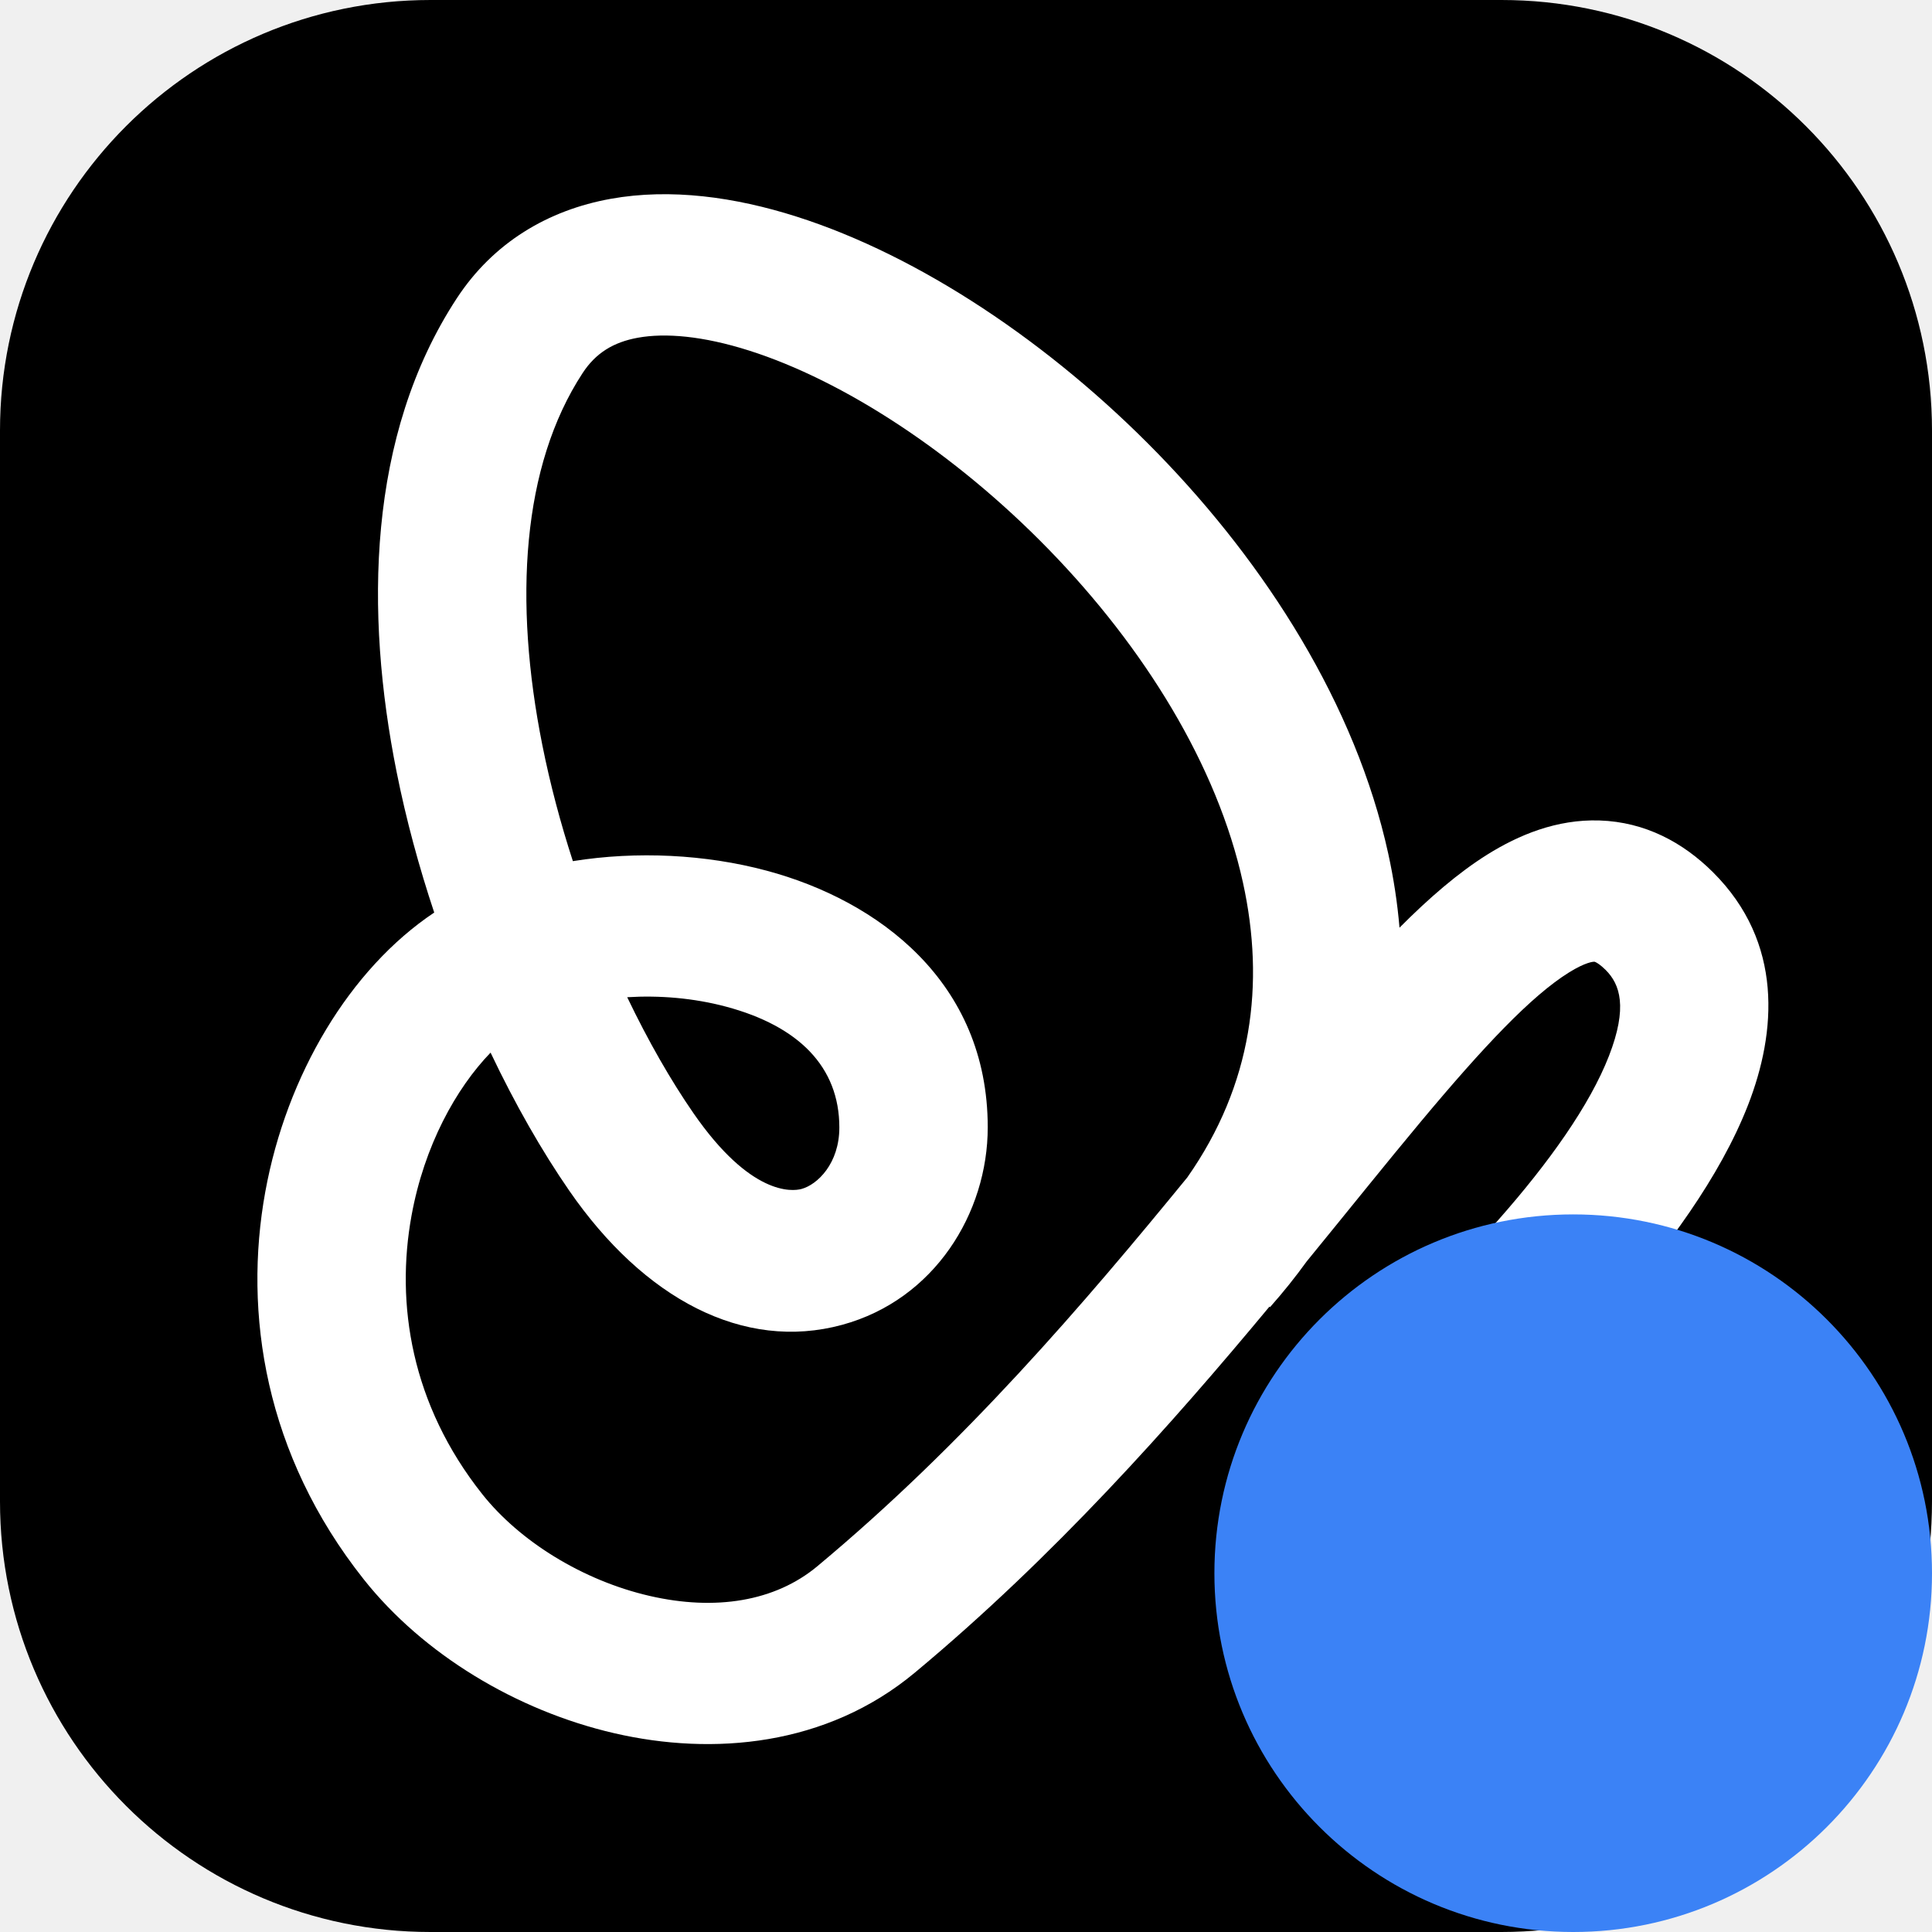
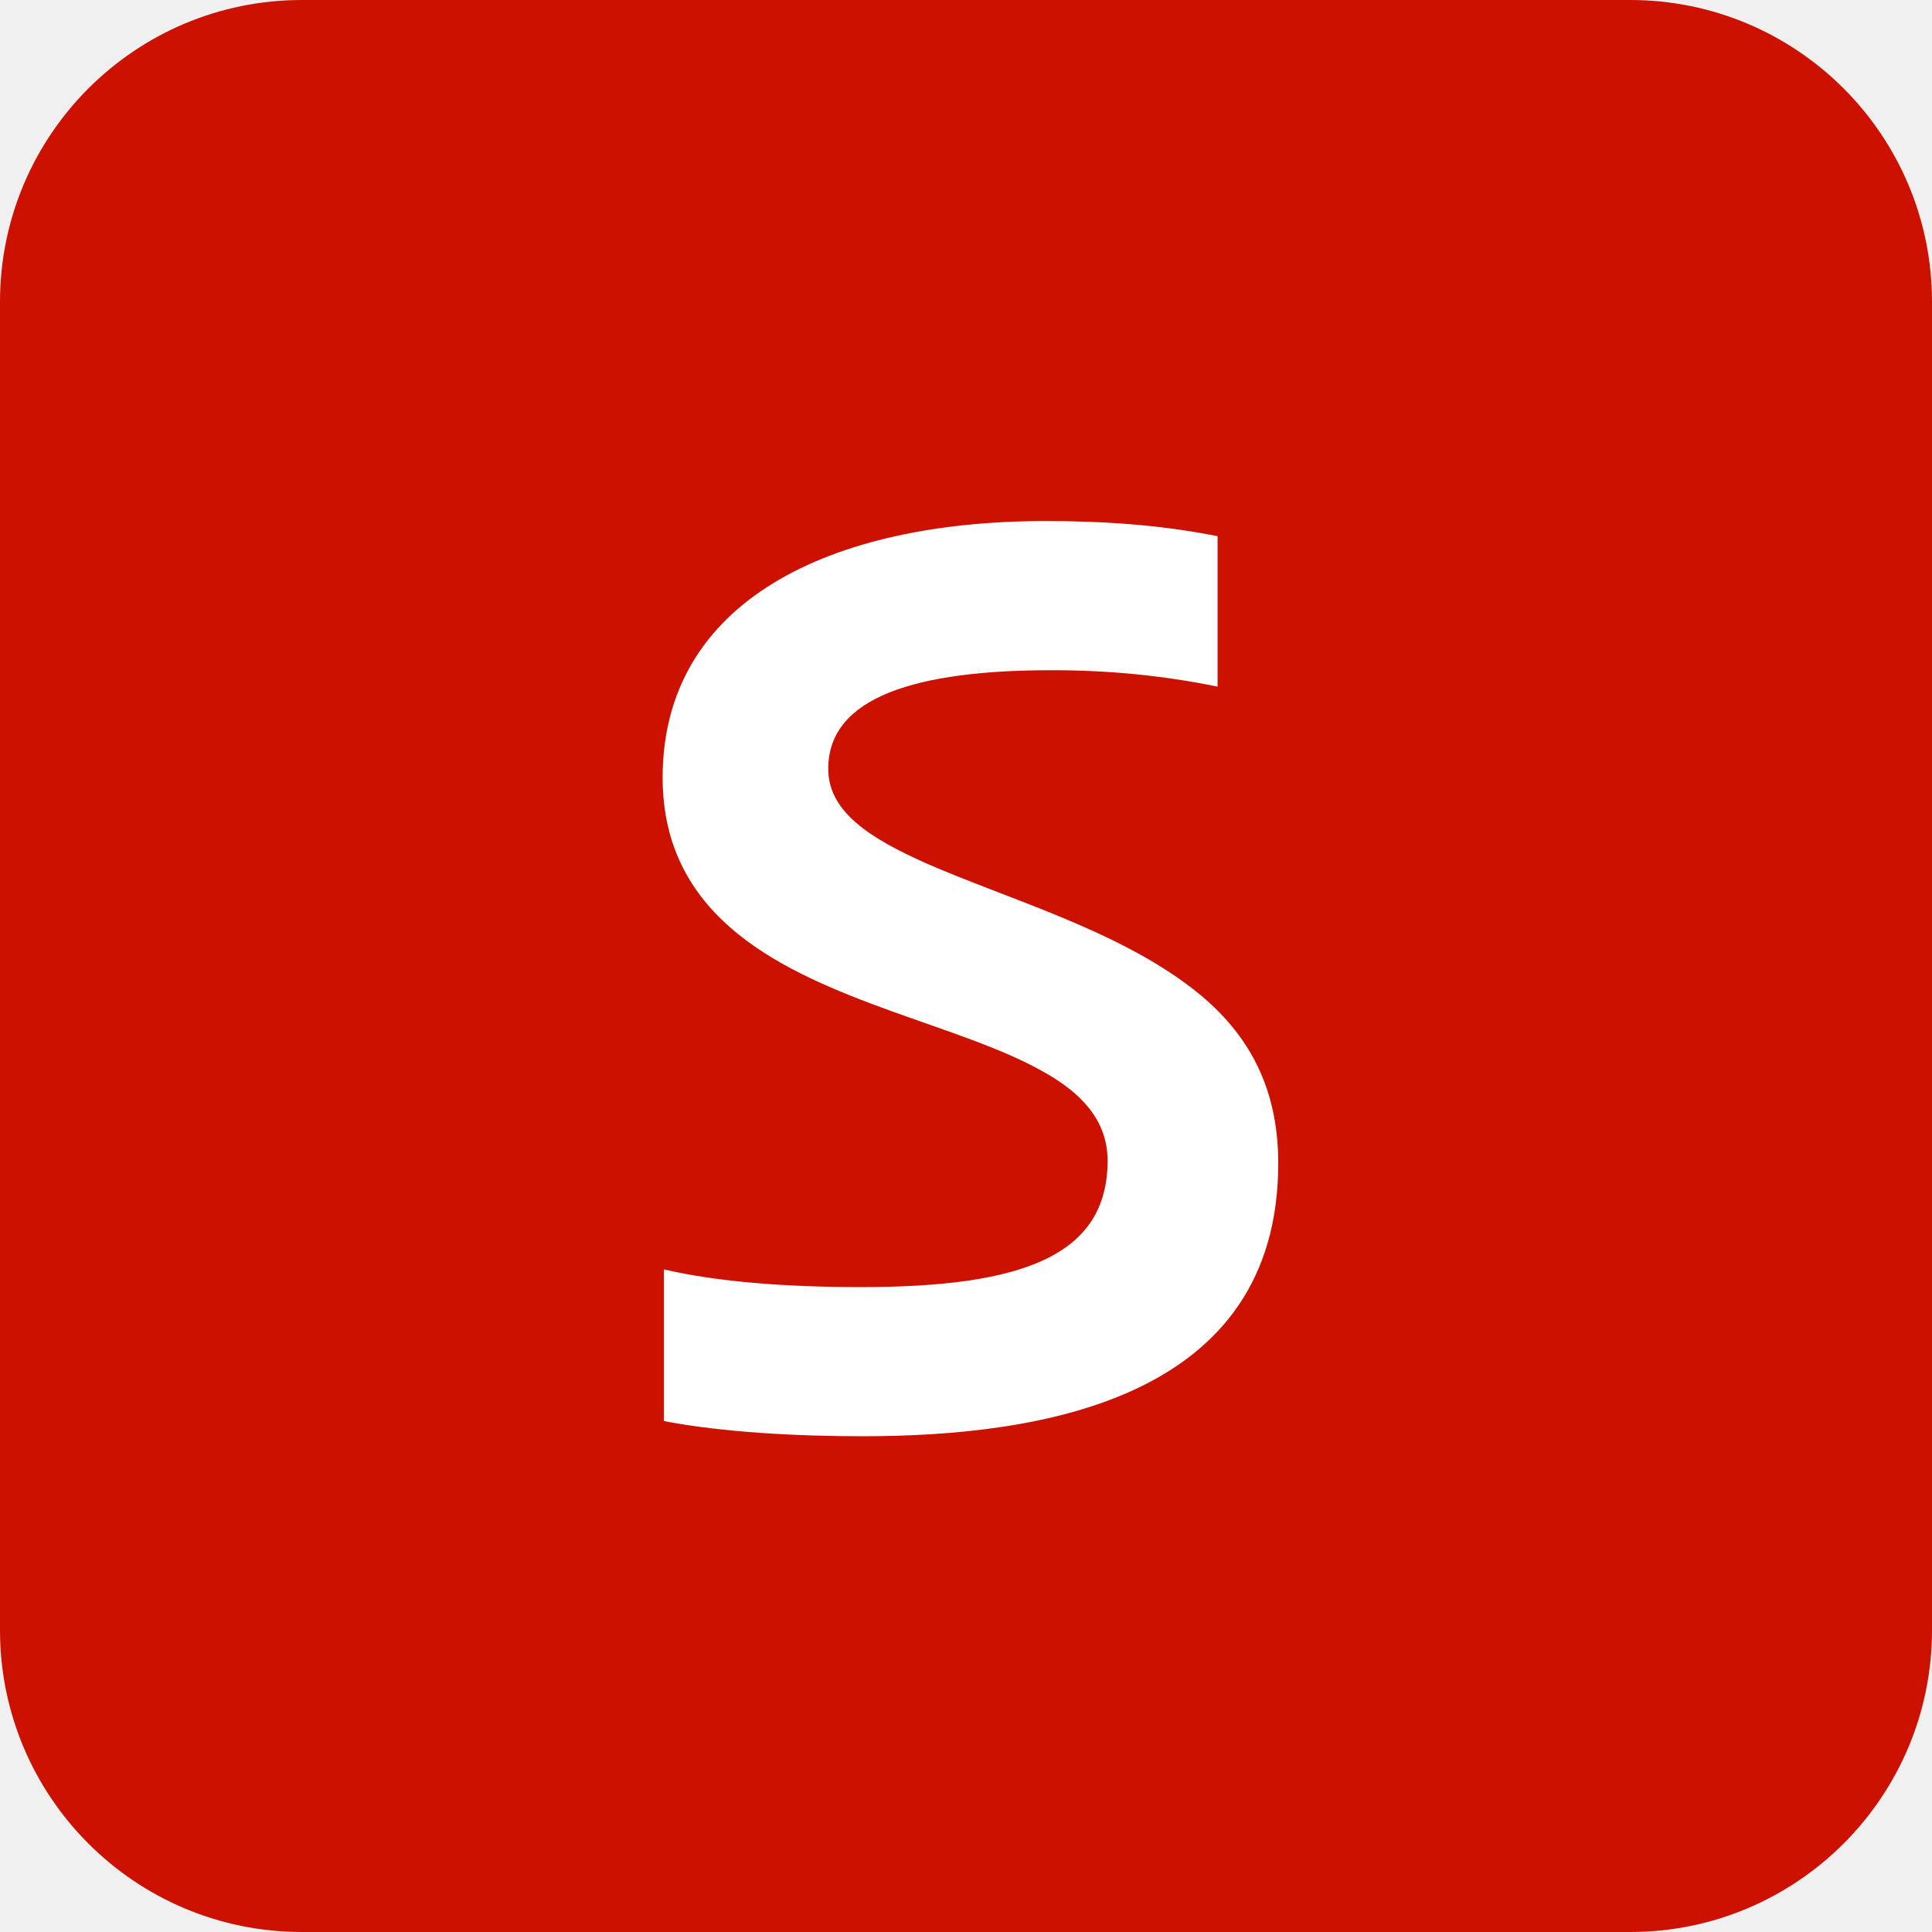
- <svg xmlns="http://www.w3.org/2000/svg" width="48" height="48" viewBox="0 0 700 700" fill="none">
-   <rect width="700" height="700" rx="156" fill="black" />
-   <path transform="translate(350,350) scale(1.05) translate(-350,-350)" d="M291.495 91.399C333.897 104.892 379.155 135.075 416.229 173.191C453.389 211.394 484.429 259.725 495.708 311.251C497.555 319.693 498.865 328.216 499.586 336.776C509.755 326.554 519.867 317.815 529.89 311.547C540.647 304.821 553.808 299.297 568.641 299.785C584.29 300.299 597.395 307.326 607.747 317.632C632.173 341.947 629.612 372.898 619.872 397.936C610.185 422.833 591.557 447.826 572.732 469.124C553.591 490.78 532.713 510.308 516.779 524.318C508.775 531.355 501.936 537.073 497.07 541.052C494.635 543.043 492.689 544.603 491.334 545.679C490.657 546.217 490.126 546.635 489.756 546.926C489.571 547.071 489.425 547.184 489.321 547.265C489.269 547.305 489.227 547.338 489.196 547.362C489.181 547.374 489.168 547.385 489.157 547.393C489.153 547.397 489.147 547.401 489.144 547.403C489.134 547.4 488.837 547.06 473.001 528.499L489.135 547.411C478.157 555.911 462.033 554.334 453.122 543.89C444.213 533.448 445.887 518.094 456.861 509.592C456.863 509.591 456.865 509.588 456.869 509.586C456.88 509.577 456.902 509.561 456.933 509.536C456.997 509.487 457.101 509.404 457.245 509.292C457.533 509.066 457.979 508.715 458.569 508.247C459.749 507.31 461.506 505.901 463.742 504.073C468.216 500.414 474.589 495.088 482.073 488.508C497.114 475.284 516.315 457.282 533.578 437.75C551.157 417.862 565.26 398.01 571.859 381.048C578.403 364.227 575.681 356.302 570.724 351.367C568.928 349.579 567.744 348.902 567.267 348.676C566.888 348.496 566.811 348.52 566.804 348.52C566.605 348.513 563.971 348.537 557.953 352.3C545.161 360.299 528.815 377.492 506.807 403.867C494.927 418.106 481.871 434.435 467.547 451.957C463.709 457.28 459.503 462.538 454.91 467.717L454.702 467.549C420.808 508.347 380.37 553.856 332.335 593.848C301.853 619.226 262.656 622.597 228.642 614.743C194.834 606.936 162.658 587.448 142.217 561.686C108.054 518.631 100.57 469.801 108.223 427.836C115.56 387.606 137.391 351.005 166.502 331.557C161.248 315.813 156.813 299.49 153.519 283.013C142.593 228.368 143.239 167.031 174.28 119.619C186.922 100.31 205.846 89.153 227.387 85.277C248.1 81.55 270.278 84.648 291.495 91.399ZM378.642 206.356C345.773 172.563 307.463 147.917 275.208 137.654C259.096 132.527 246.171 131.514 236.828 133.195C228.314 134.727 222.227 138.497 217.721 145.38C196.712 177.468 193.858 224.004 203.82 273.827C206.532 287.394 210.127 300.834 214.345 313.817C236.45 310.276 260.156 311.463 281.22 317.11C319.621 327.403 357.501 355.419 357.501 405.654C357.501 435.255 339.111 465.136 307.278 473.815C273.211 483.103 238.854 464.822 213.105 427.541C203.716 413.947 194.443 397.766 185.947 379.89C174.028 392.223 163.08 411.953 158.673 436.118C153.128 466.518 158.514 501.286 183.085 532.253C195.993 548.522 217.742 562.031 240.771 567.349C263.594 572.619 284.147 569.24 298.664 557.154C349.383 514.927 390.709 466.547 426.366 422.952C448.879 390.86 453.195 356.06 445.578 321.265C436.703 280.718 411.425 240.06 378.642 206.356ZM306.296 405.722C306.296 384.769 292.223 370.736 267.284 364.051C256.012 361.03 244.156 360.087 233.095 360.771C240.361 375.935 248.168 389.513 255.897 400.704C275.647 429.298 289.989 427.822 293.247 426.934C298.737 425.437 306.296 418.161 306.296 405.722Z" fill="white" />
-   <circle cx="570" cy="570" r="130" fill="#3b82f6" />
+ <svg xmlns="http://www.w3.org/2000/svg" viewBox="0 0 512 512" width="512" height="512">
+   <rect width="512" height="512" rx="80" ry="80" fill="#CC1100" />
+   <g transform="translate(163.88,376.60) scale(0.335,-0.335)">
+     <path d="M36 0C83 -9 142 -12 193 -12C336 -12 522 18 522 204C522 268 495 311 453 343C393 389 308 413 244 441C199 461 166 482 166 516C166 573 236 594 343 594C387 594 430 590 474 581V700C429 709 384 712 338 712C168 712 35 649 35 509C35 453 59 414 95 385C162 331 271 313 335 277C366 260 387 238 387 206C387 131 320 106 192 106C133 106 79 110 36 120Z" fill="#FFFFFF" />
+   </g>
</svg>
